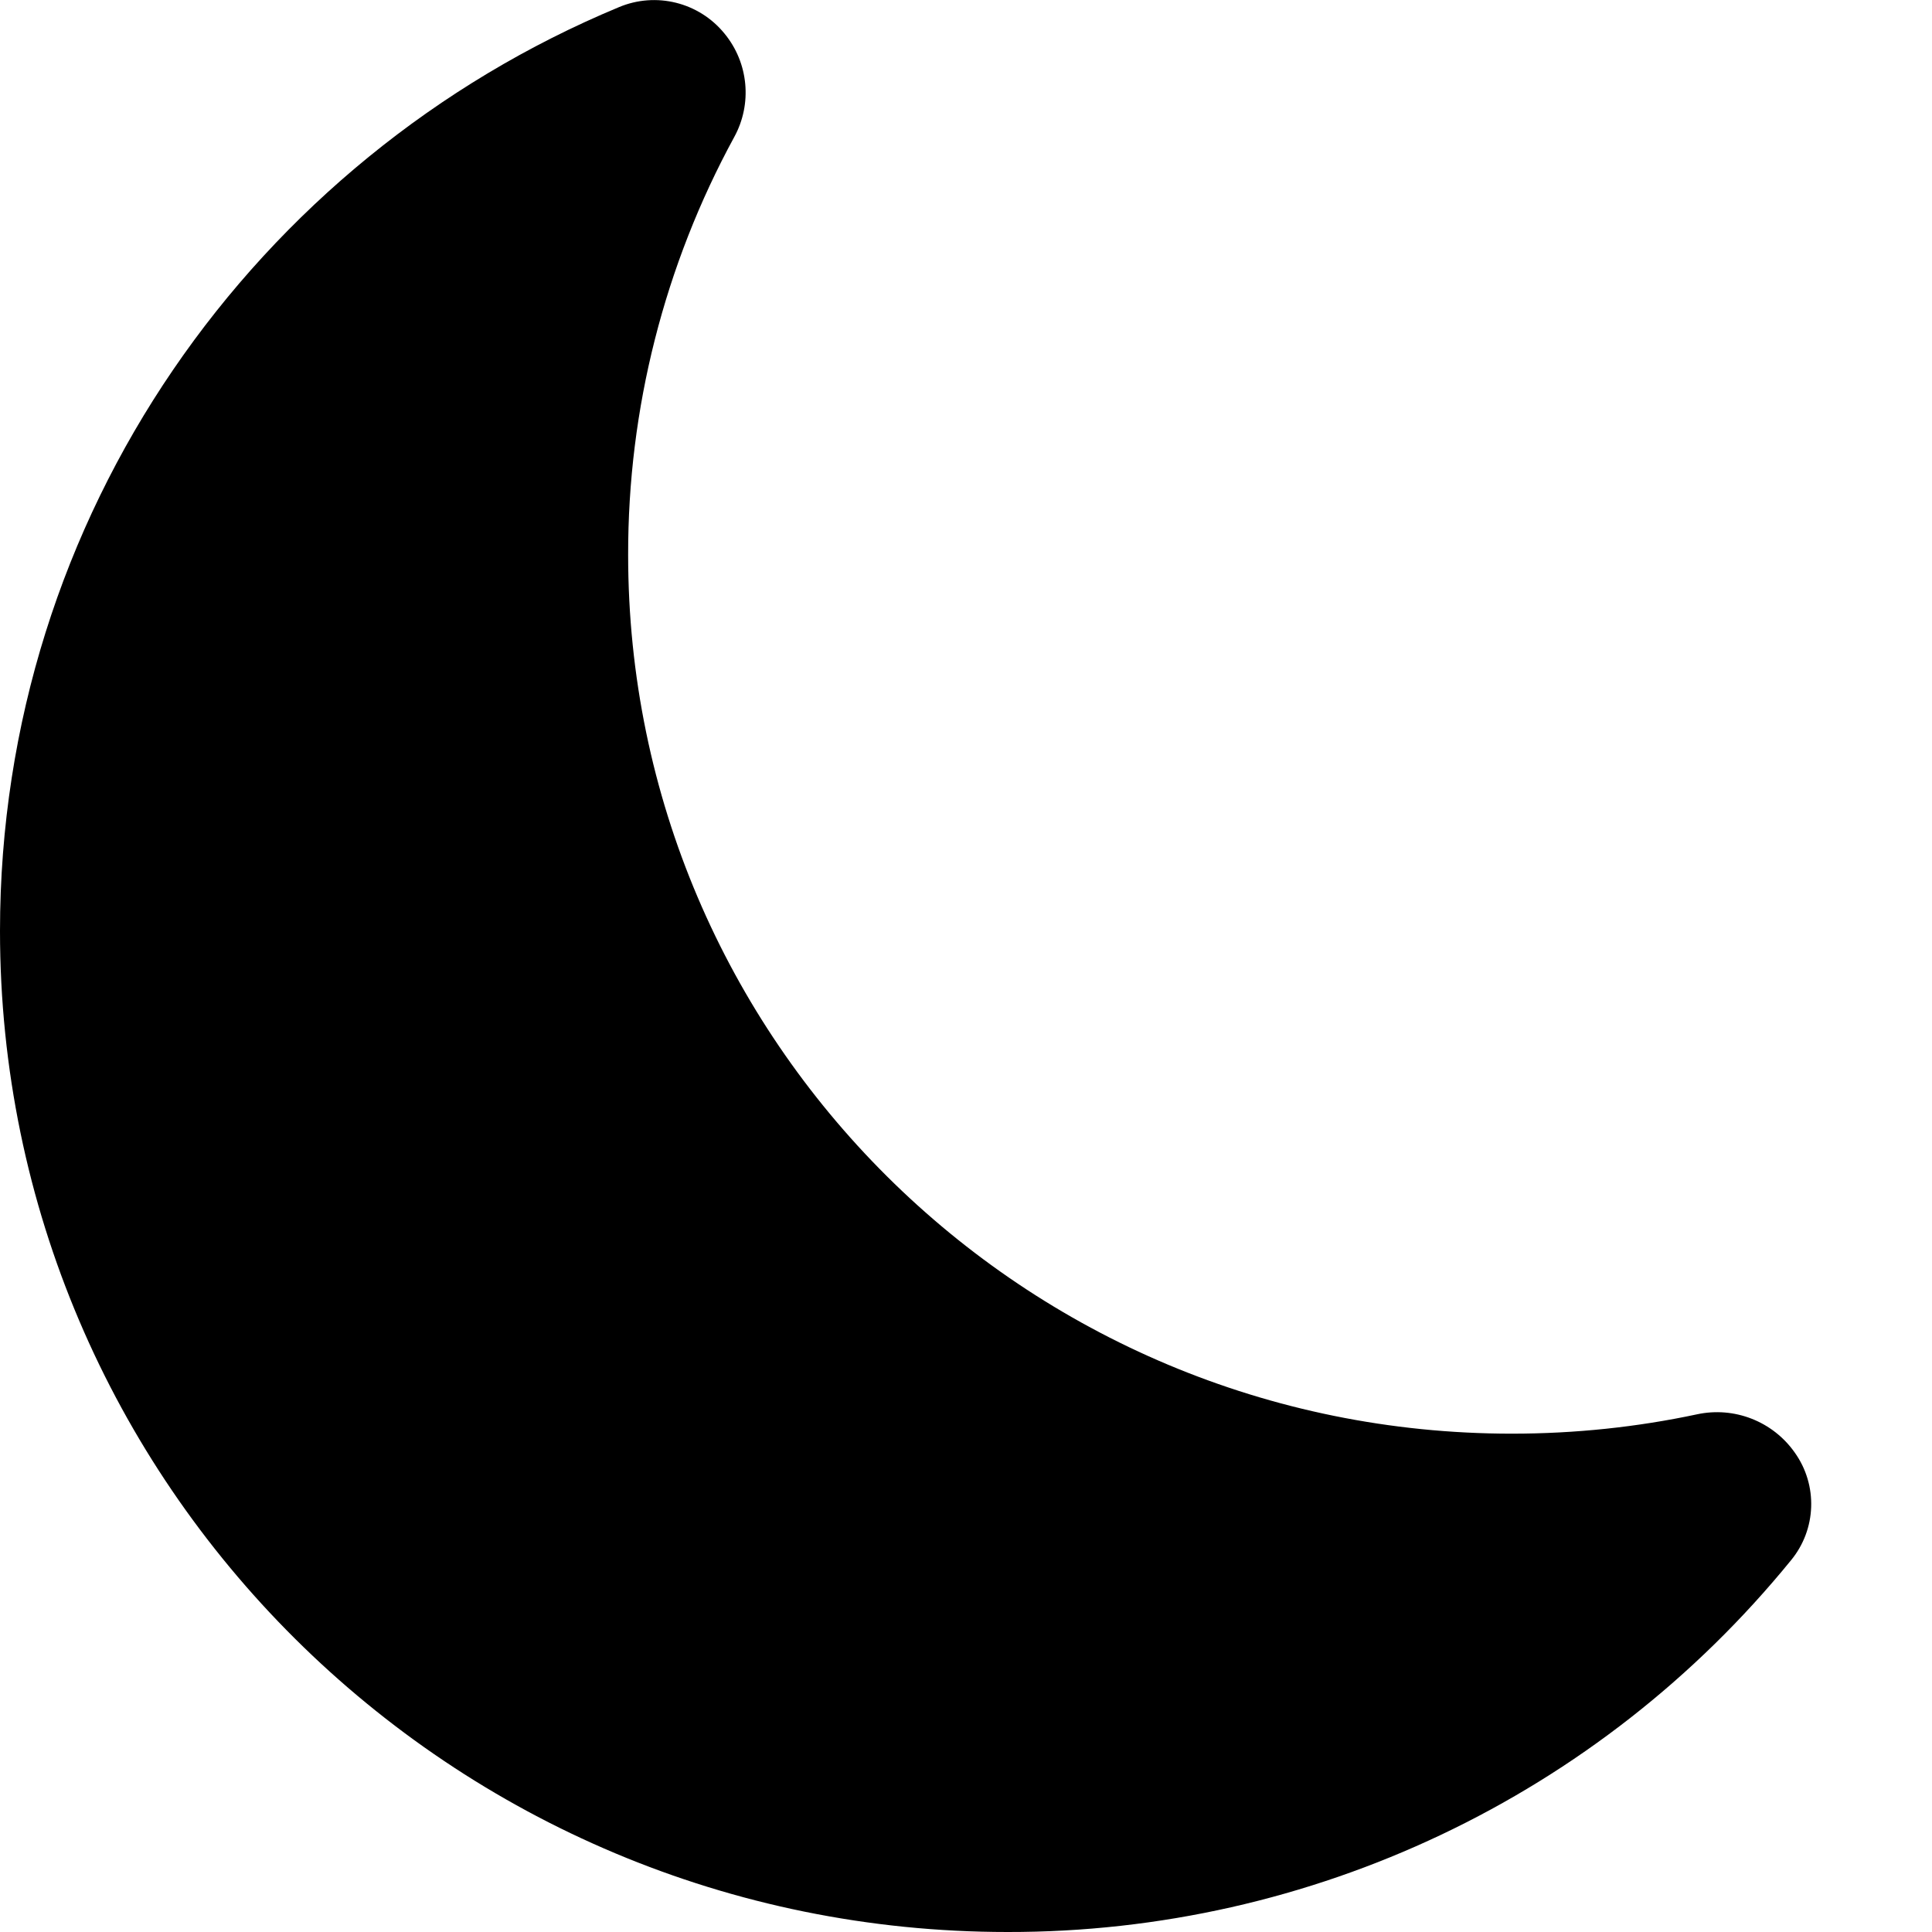
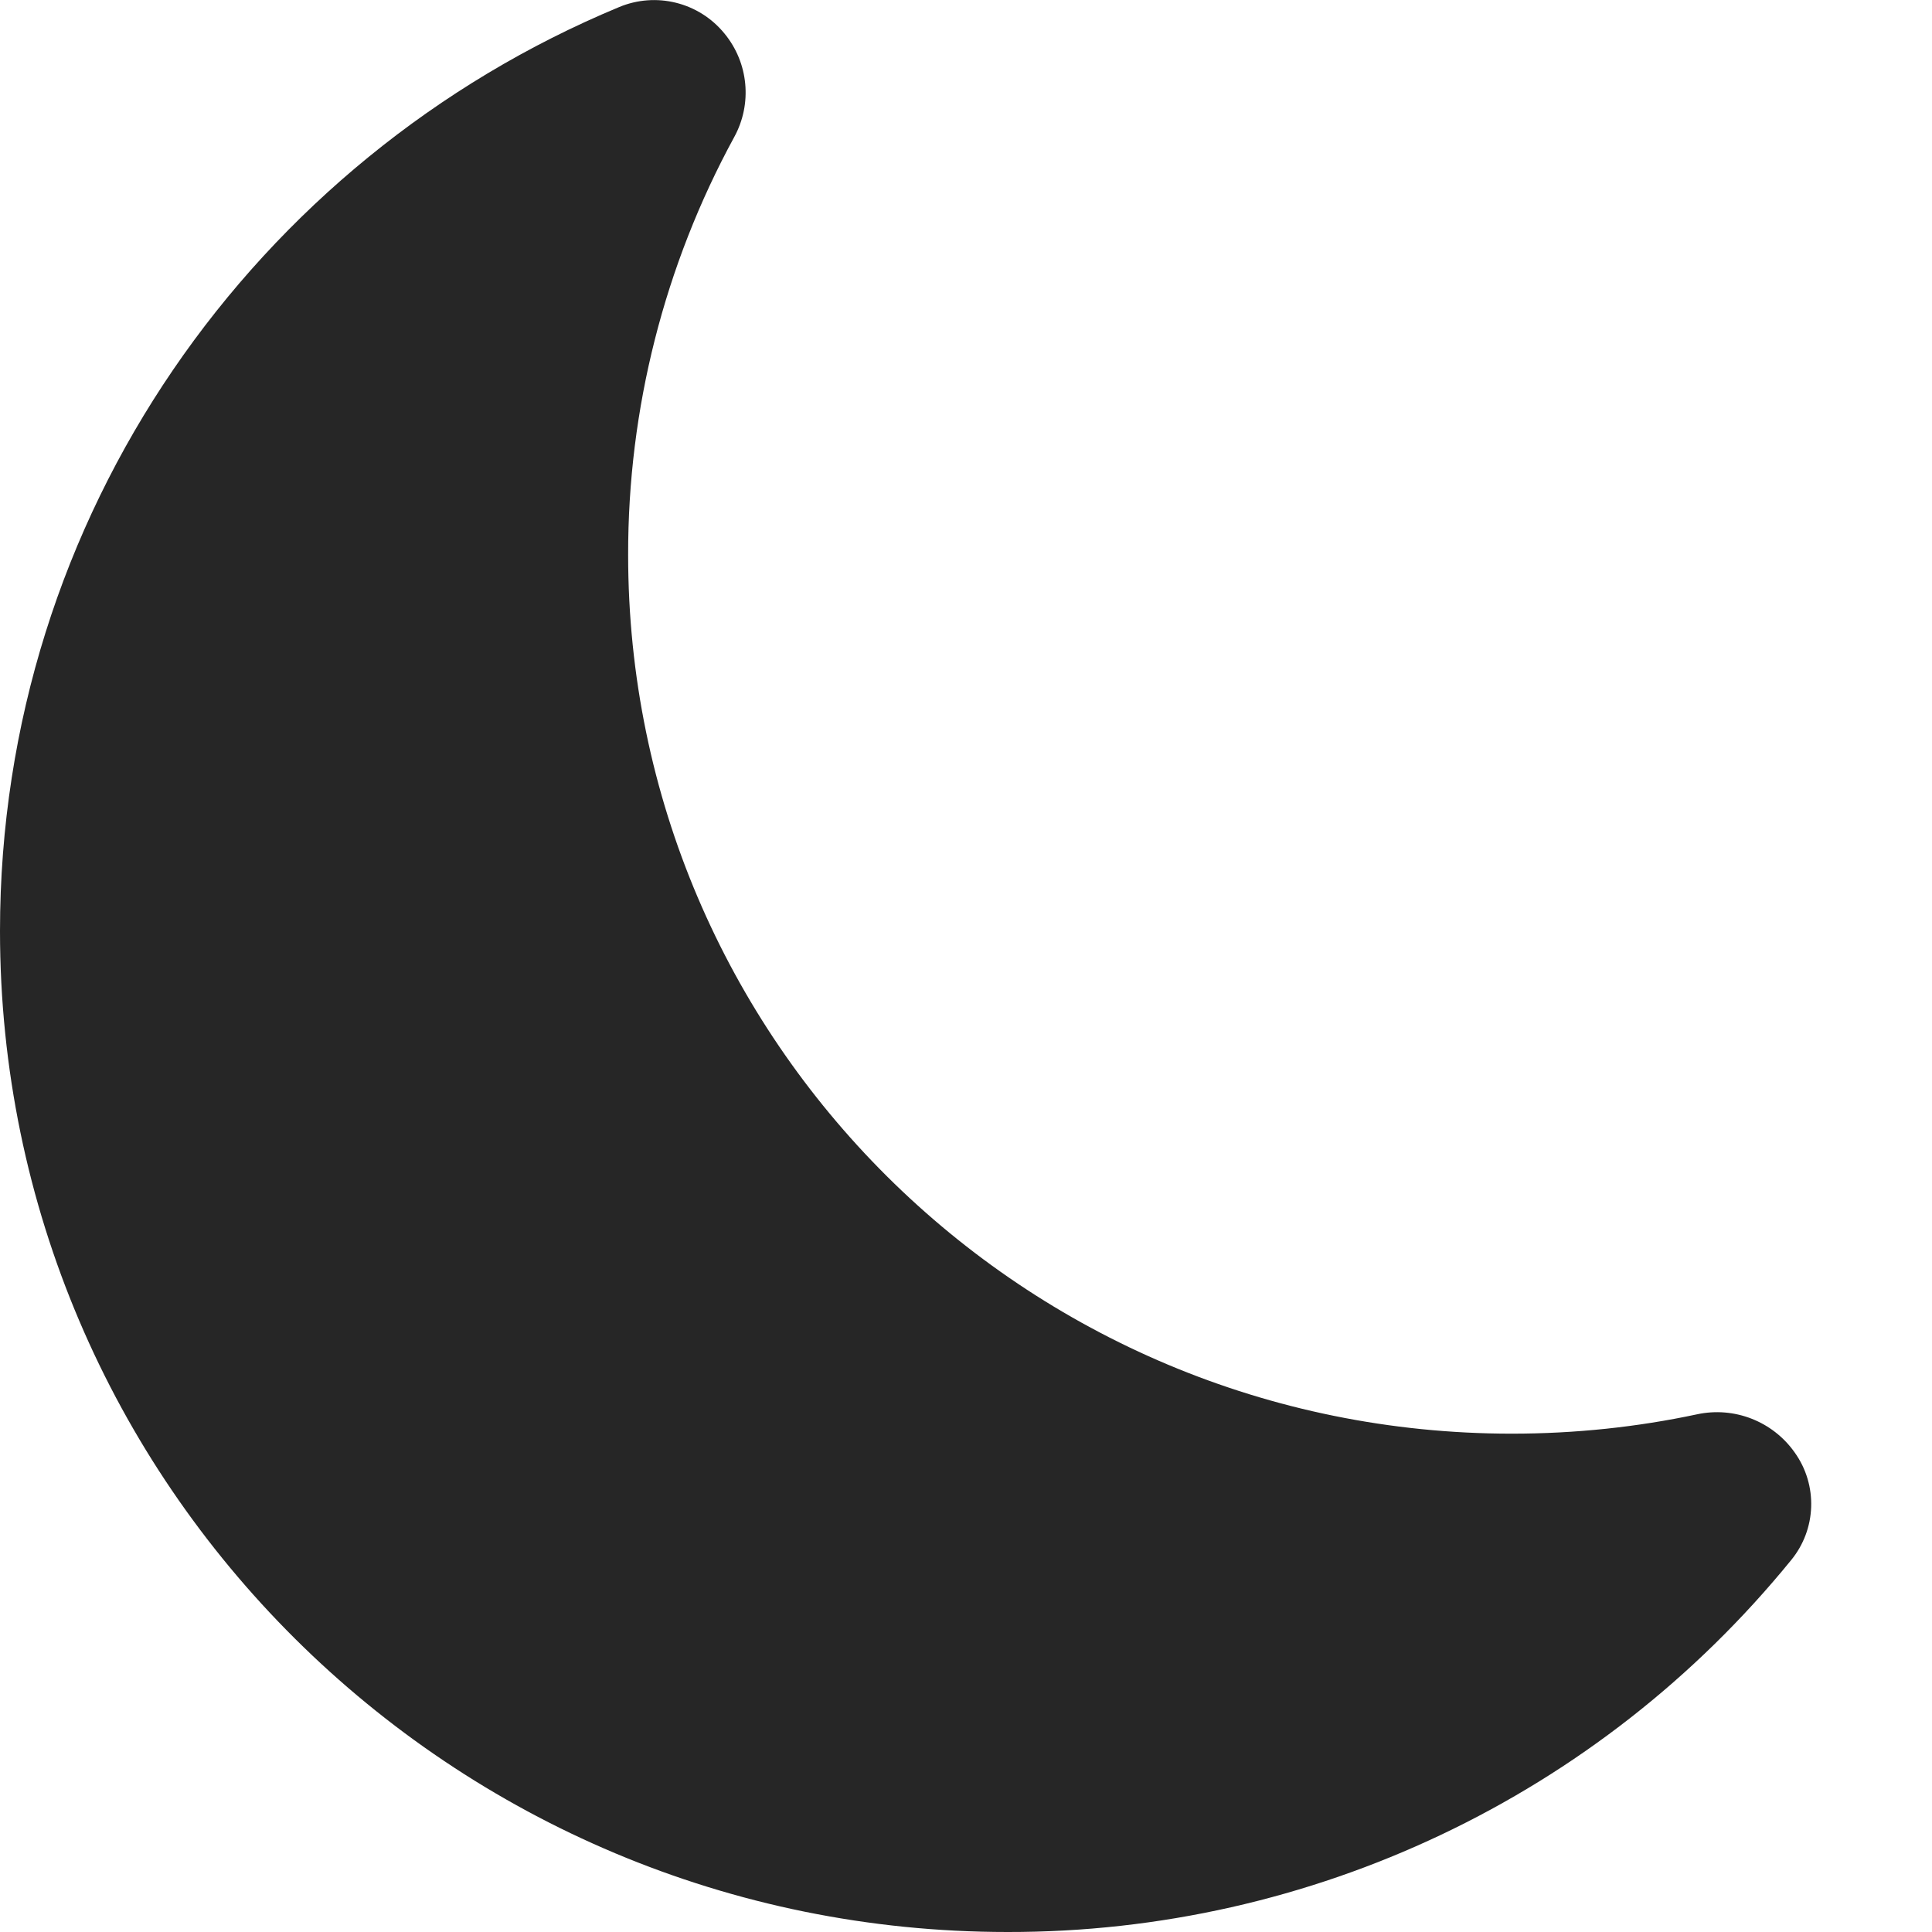
- <svg xmlns="http://www.w3.org/2000/svg" width="16" height="16" fill="currentColor" class="bi bi-moon-fill" viewBox="0 0 16 16">
+ <svg xmlns="http://www.w3.org/2000/svg" width="16" height="16" fill="#262626" class="bi bi-moon-fill" viewBox="0 0 16 16">
  <path d="M6 .278a.768.768 0 0 1 .08.858 7.208 7.208 0 0 0-.878 3.46c0 4.021 3.278 7.277 7.318 7.277.527 0 1.04-.055 1.533-.16a.787.787 0 0 1 .81.316.733.733 0 0 1-.031.893A8.349 8.349 0 0 1 8.344 16C3.734 16 0 12.286 0 7.71 0 4.266 2.114 1.312 5.124.06A.752.752 0 0 1 6 .278z" />
</svg>
